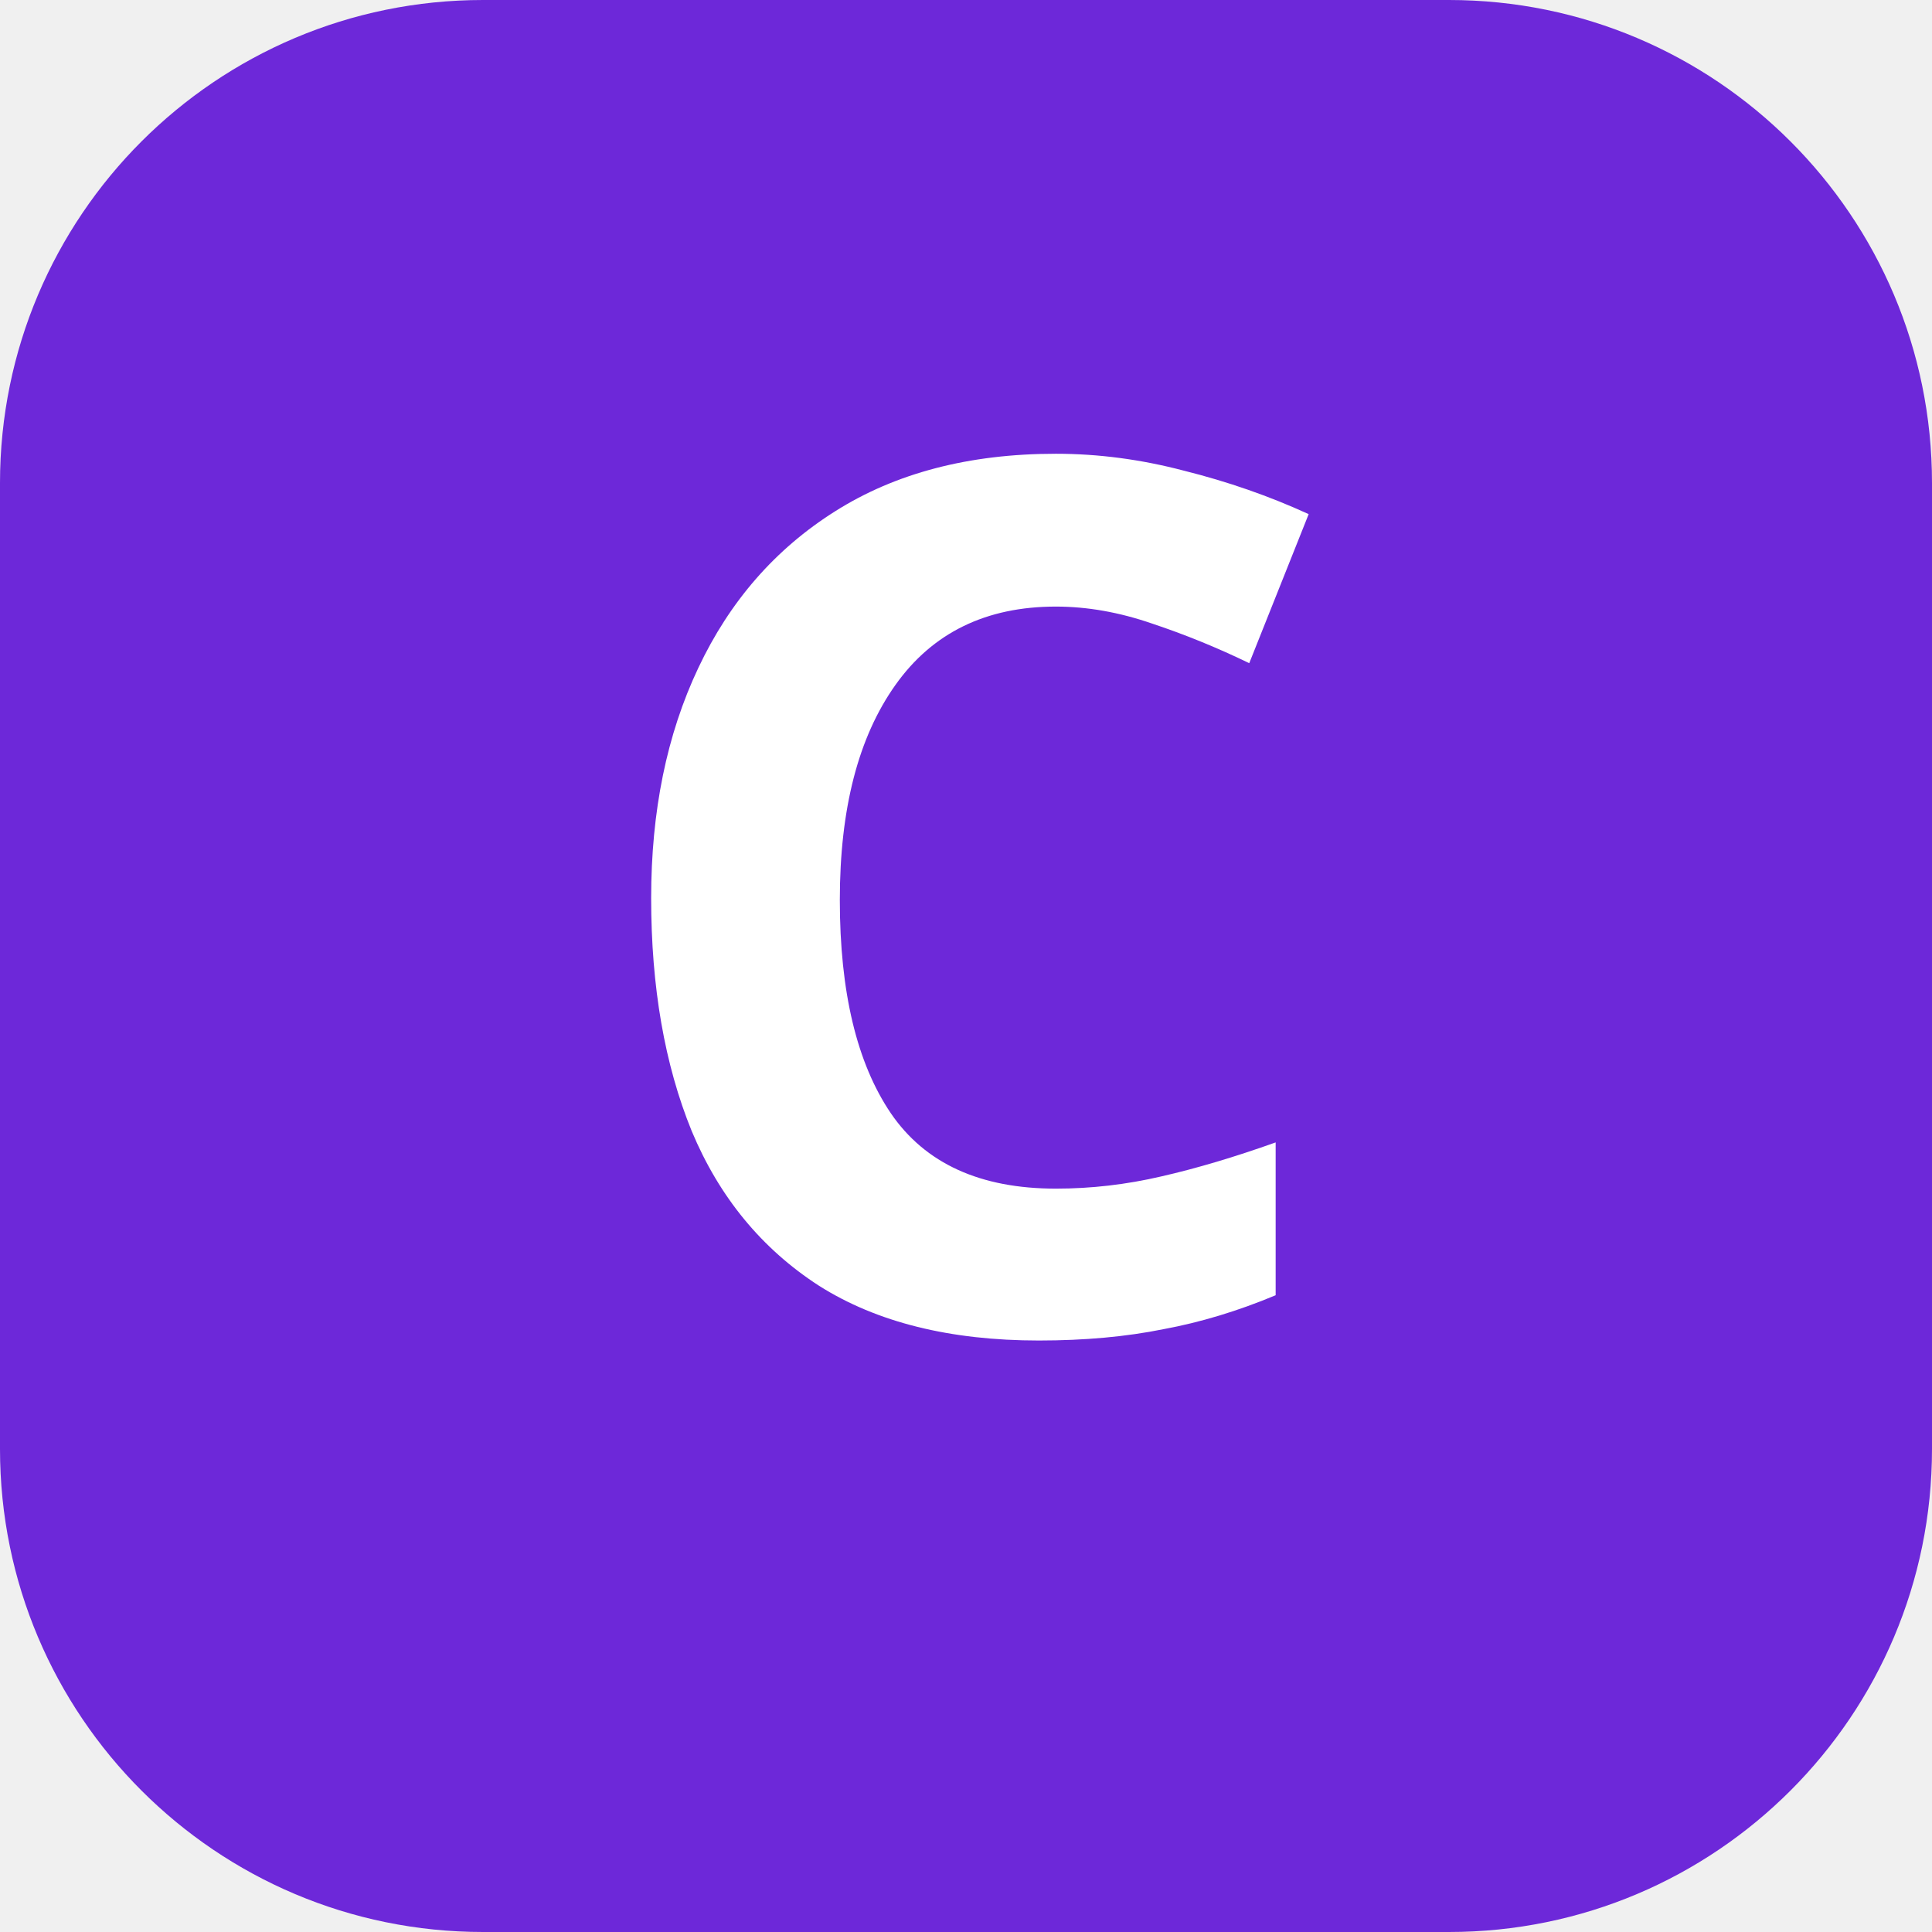
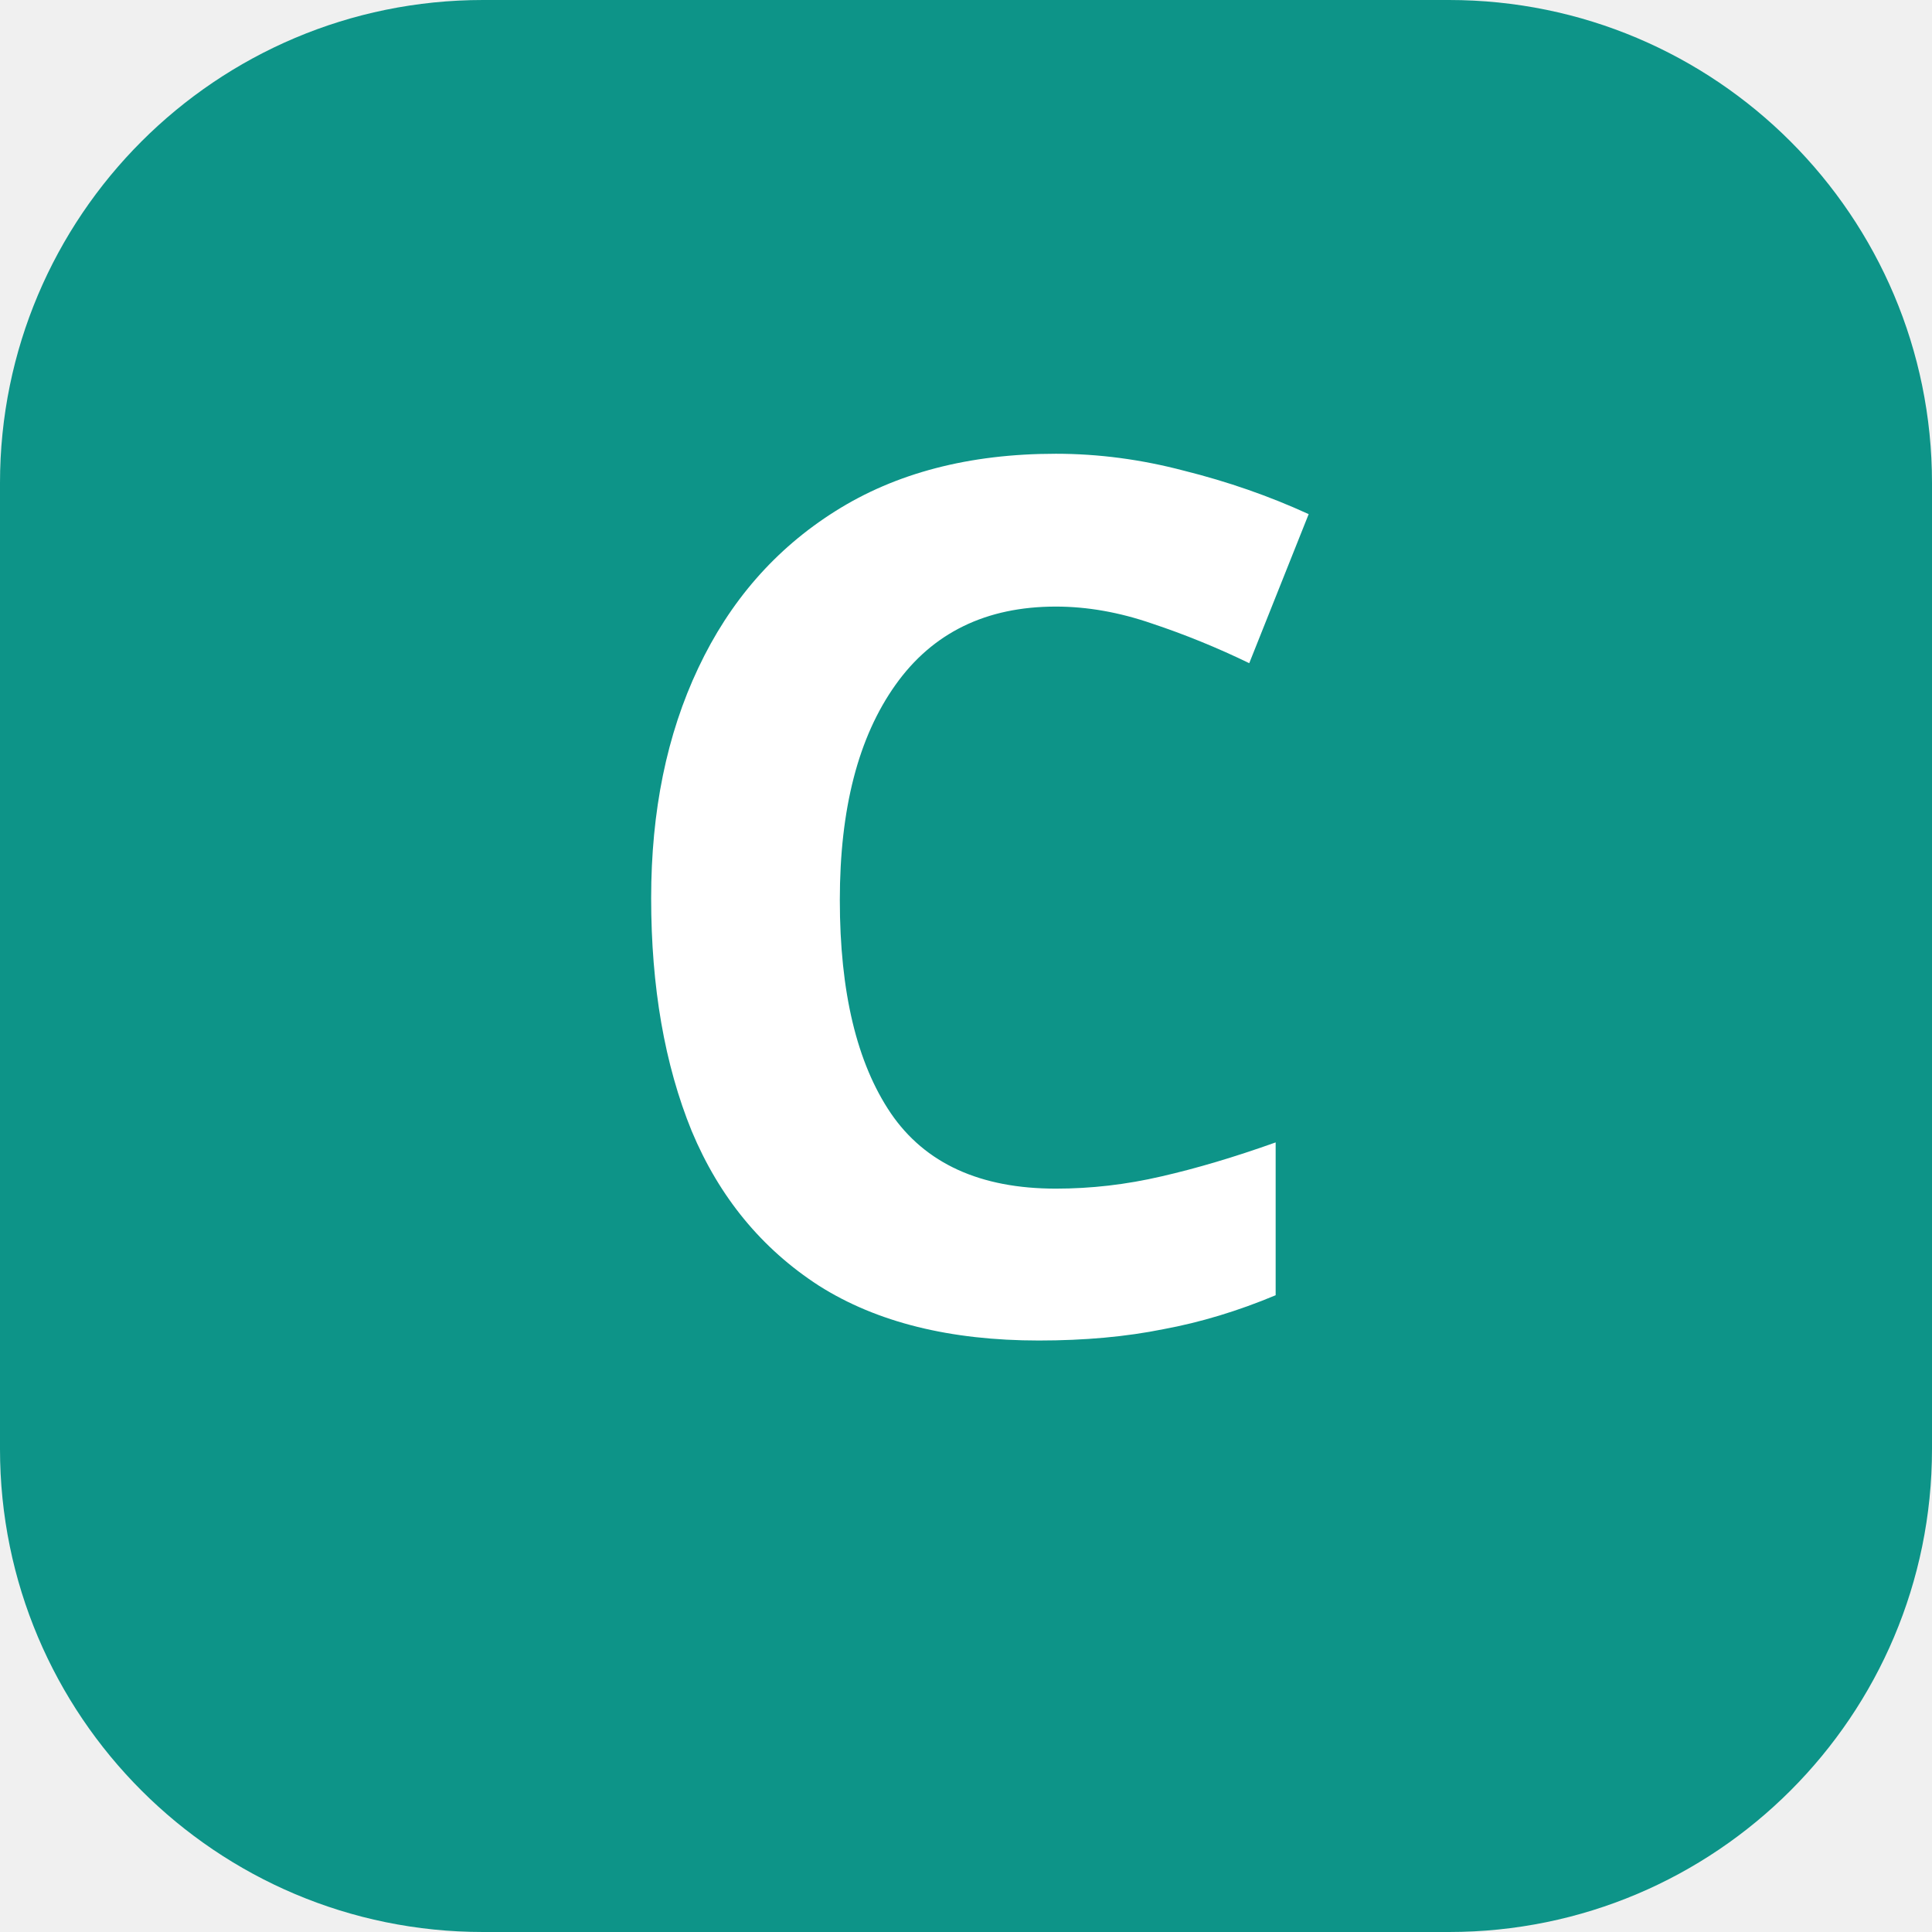
<svg xmlns="http://www.w3.org/2000/svg" width="32" height="32" viewBox="0 0 32 32">
-   <rect width="32" height="32" rx="8" fill="#6D28D9" />
+   <rect width="32" height="32" rx="8" fill="#0D9488" />
  <text x="16" y="22" text-anchor="middle" font-family="sans-serif" font-size="20" font-weight="bold" fill="white">C</text>
</svg>
